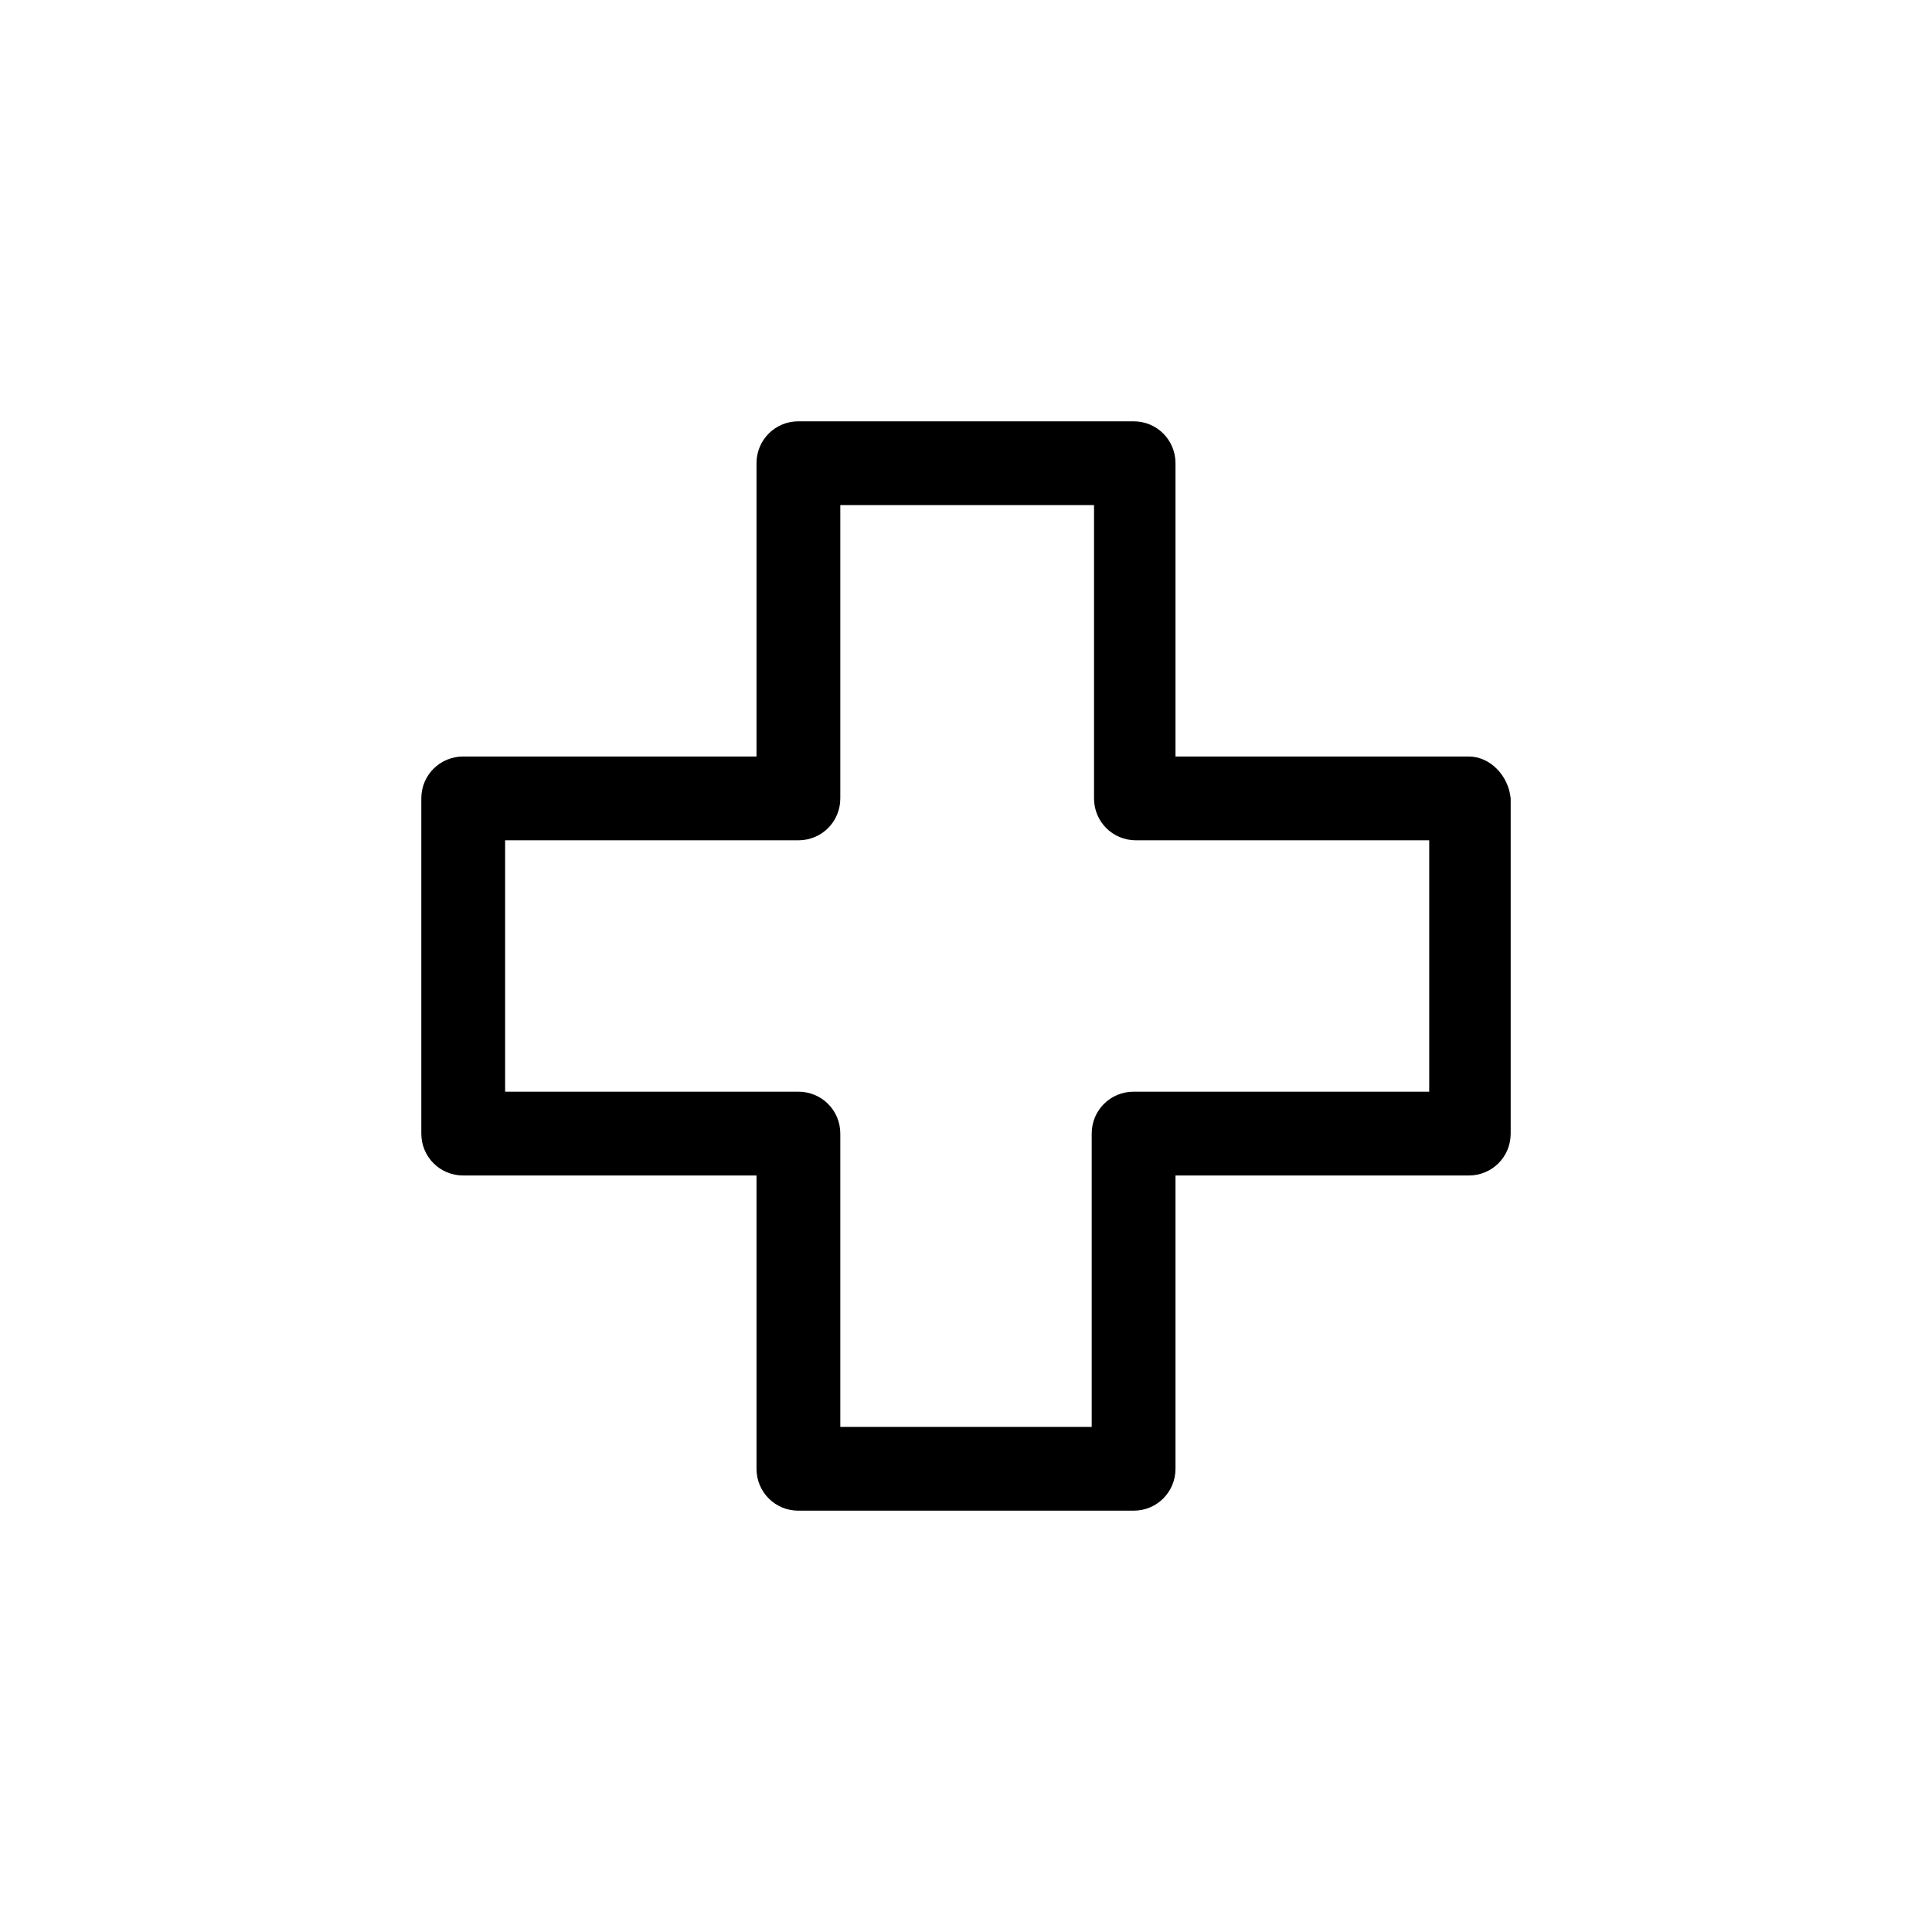
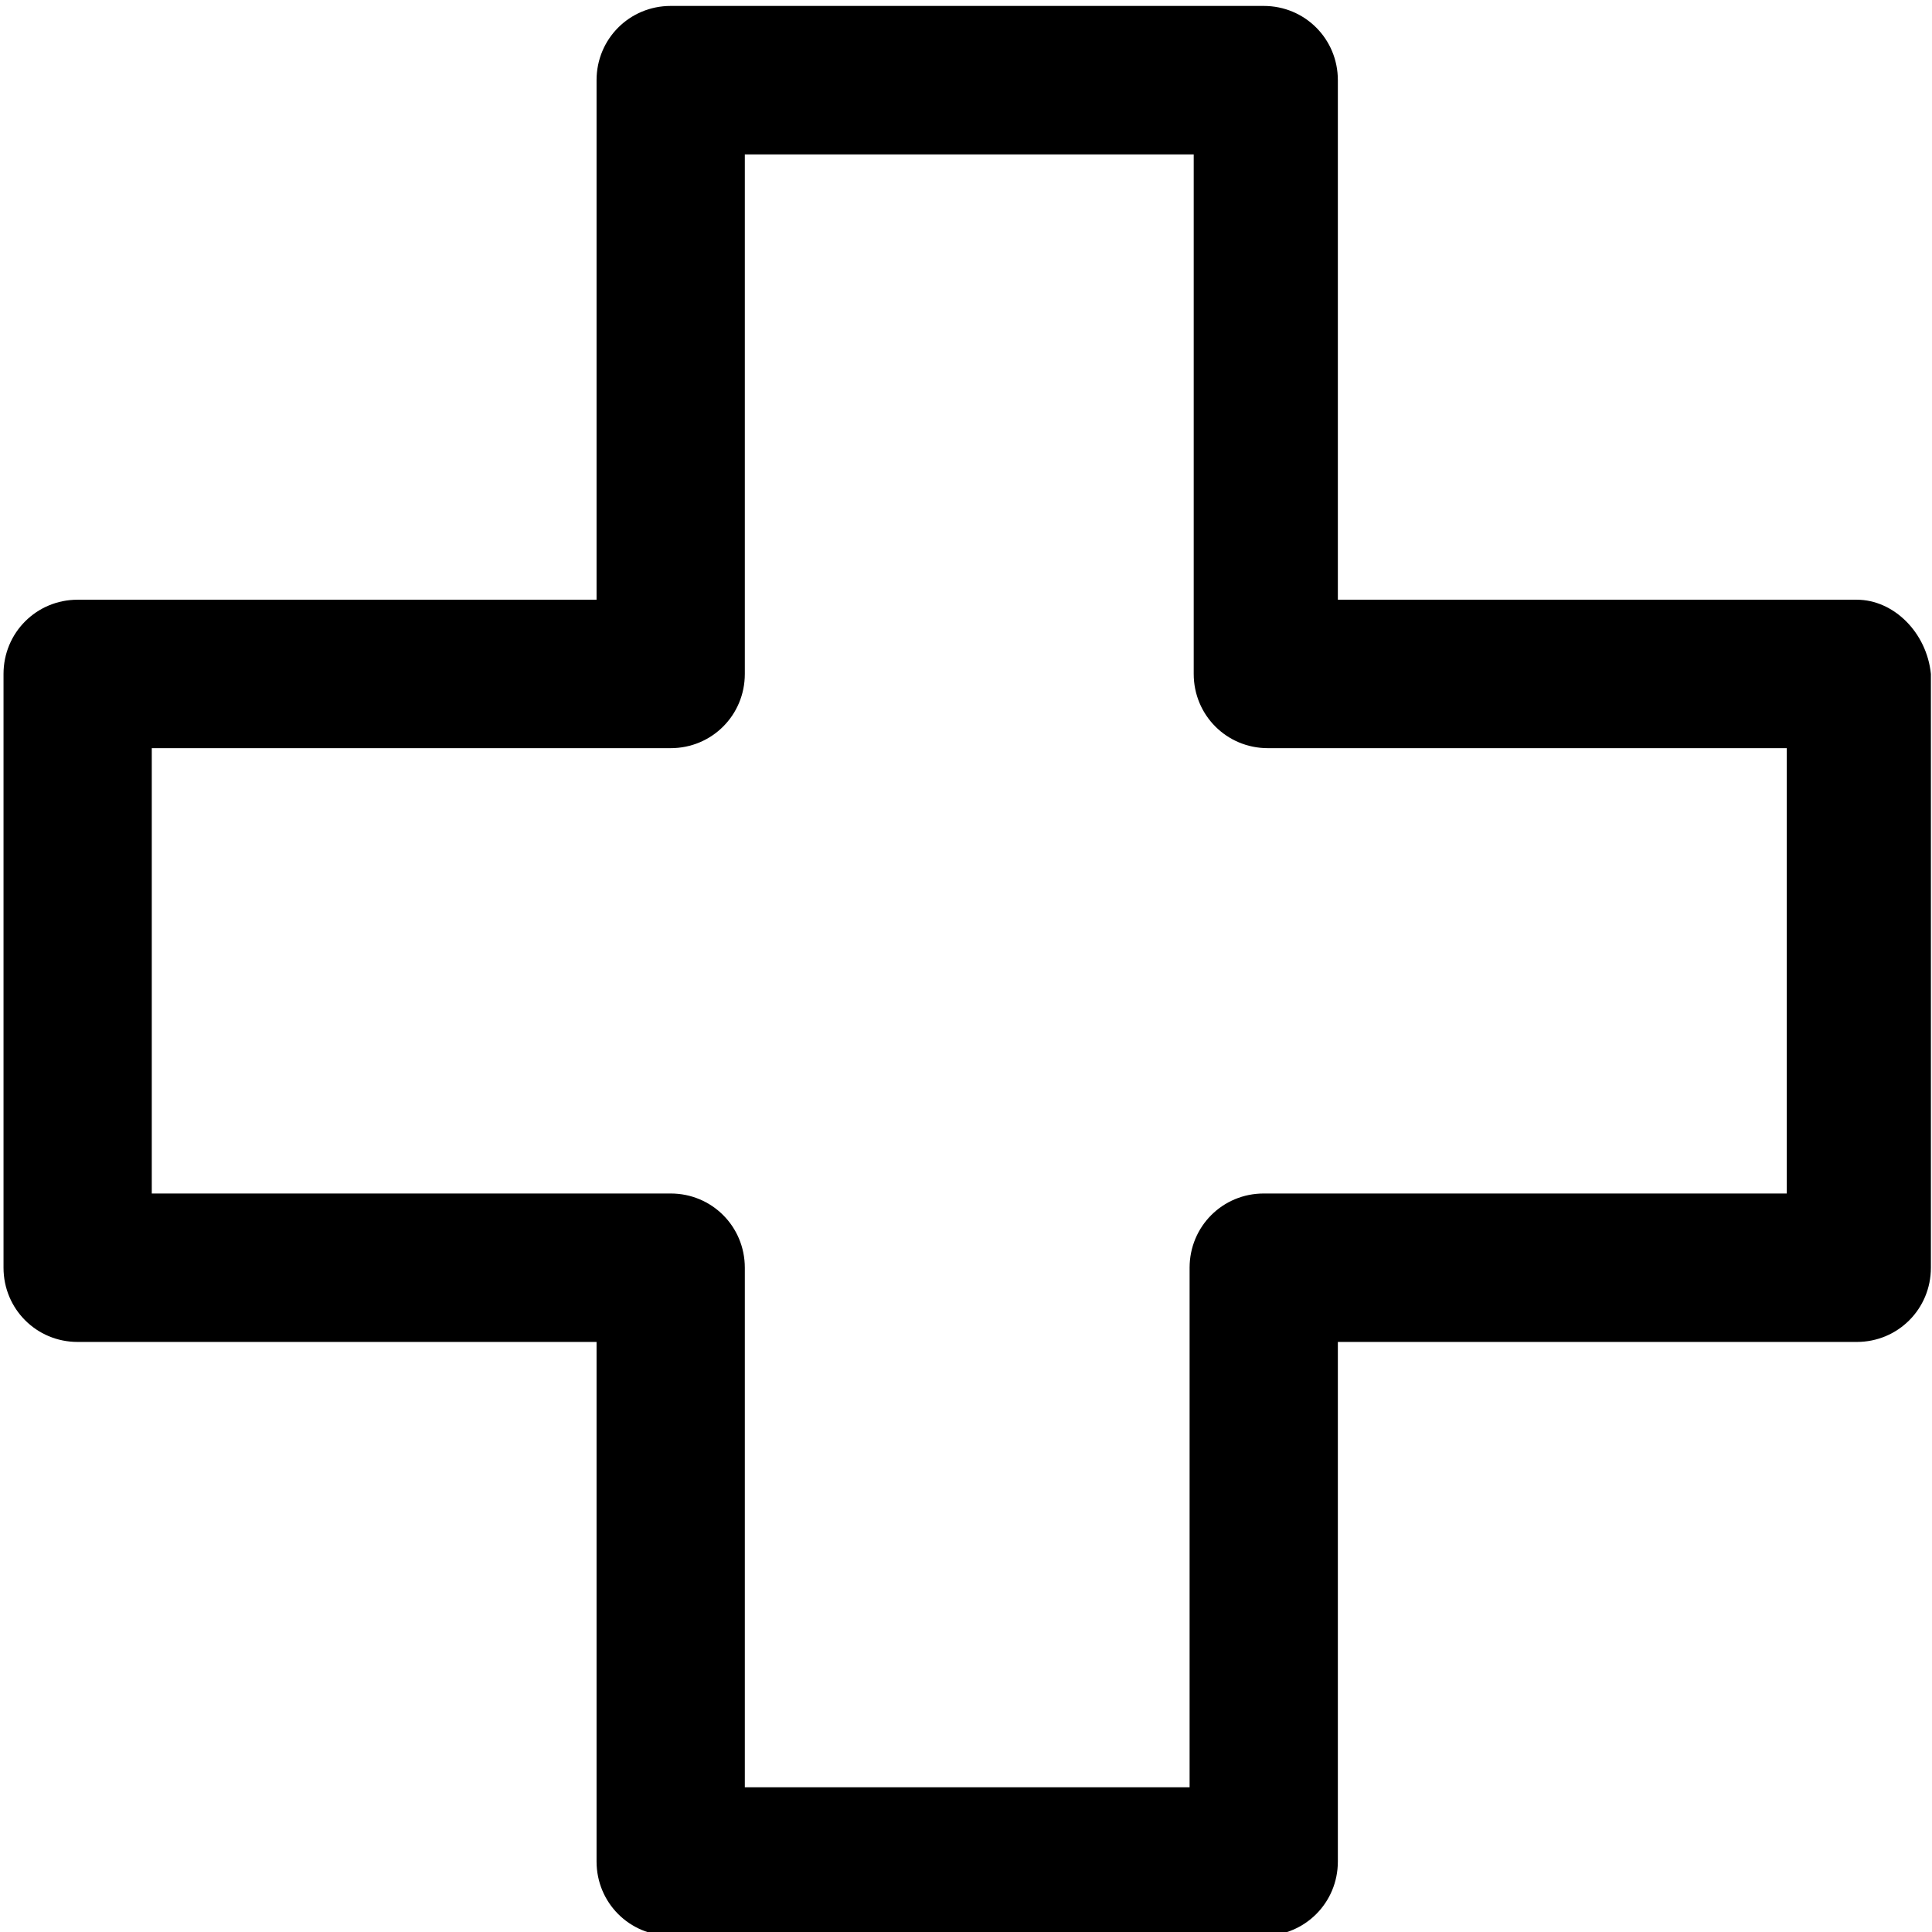
<svg xmlns="http://www.w3.org/2000/svg" version="1.1" id="Capa_1" x="0px" y="0px" viewBox="0 0 332 332" style="enable-background:new 0 0 332 332;" xml:space="preserve">
-   <g>
-     <g>
-       <path d="M252.4,130H202V79.6c0-4-3.2-7.2-7.2-7.2h-57.6c-4,0-7.2,3.2-7.2,7.2V130H79.6c-4,0-7.2,3.2-7.2,7.2v57.6    c0,4,3.2,7.2,7.2,7.2H130v50.4c0,4,3.2,7.2,7.2,7.2h57.6c4,0,7.2-3.2,7.2-7.2V202h50.4c4,0,7.2-3.2,7.2-7.2v-57.6    C259.2,133.2,256,130,252.4,130z M245.6,187.6h-0.4h-50.4c-4,0-7.2,3.2-7.2,7.2v50.4h-43.2v-50.4c0-4-3.2-7.2-7.2-7.2H86.8v-43.2    h50.4c4,0,7.2-3.2,7.2-7.2V86.8H188v50.4c0,4,3.2,7.2,7.2,7.2h50.4V187.6z" />
+   <defs id="defs32" />
+   <g id="g27" transform="matrix(1.769257,0,0,1.771474,-127.4892,-127.2347)">
+     <g id="g25">
+       <path d="M 252.4,130 H 202 V 79.6 c 0,-4 -3.2,-7.2 -7.2,-7.2 h -57.6 c -4,0 -7.2,3.2 -7.2,7.2 V 130 H 79.6 c -4,0 -7.2,3.2 -7.2,7.2 v 57.6 c 0,4 3.2,7.2 7.2,7.2 H 130 v 50.4 c 0,4 3.2,7.2 7.2,7.2 h 57.6 c 4,0 7.2,-3.2 7.2,-7.2 V 202 h 50.4 c 4,0 7.2,-3.2 7.2,-7.2 v -57.6 c -0.4,-4 -3.6,-7.2 -7.2,-7.2 z m -6.8,57.6 h -0.4 -50.4 c -4,0 -7.2,3.2 -7.2,7.2 v 50.4 h -43.2 v -50.4 c 0,-4 -3.2,-7.2 -7.2,-7.2 H 86.8 v -43.2 h 50.4 c 4,0 7.2,-3.2 7.2,-7.2 V 86.8 H 188 v 50.4 c 0,4 3.2,7.2 7.2,7.2 h 50.4 z" id="path23" />
    </g>
  </g>
</svg>
